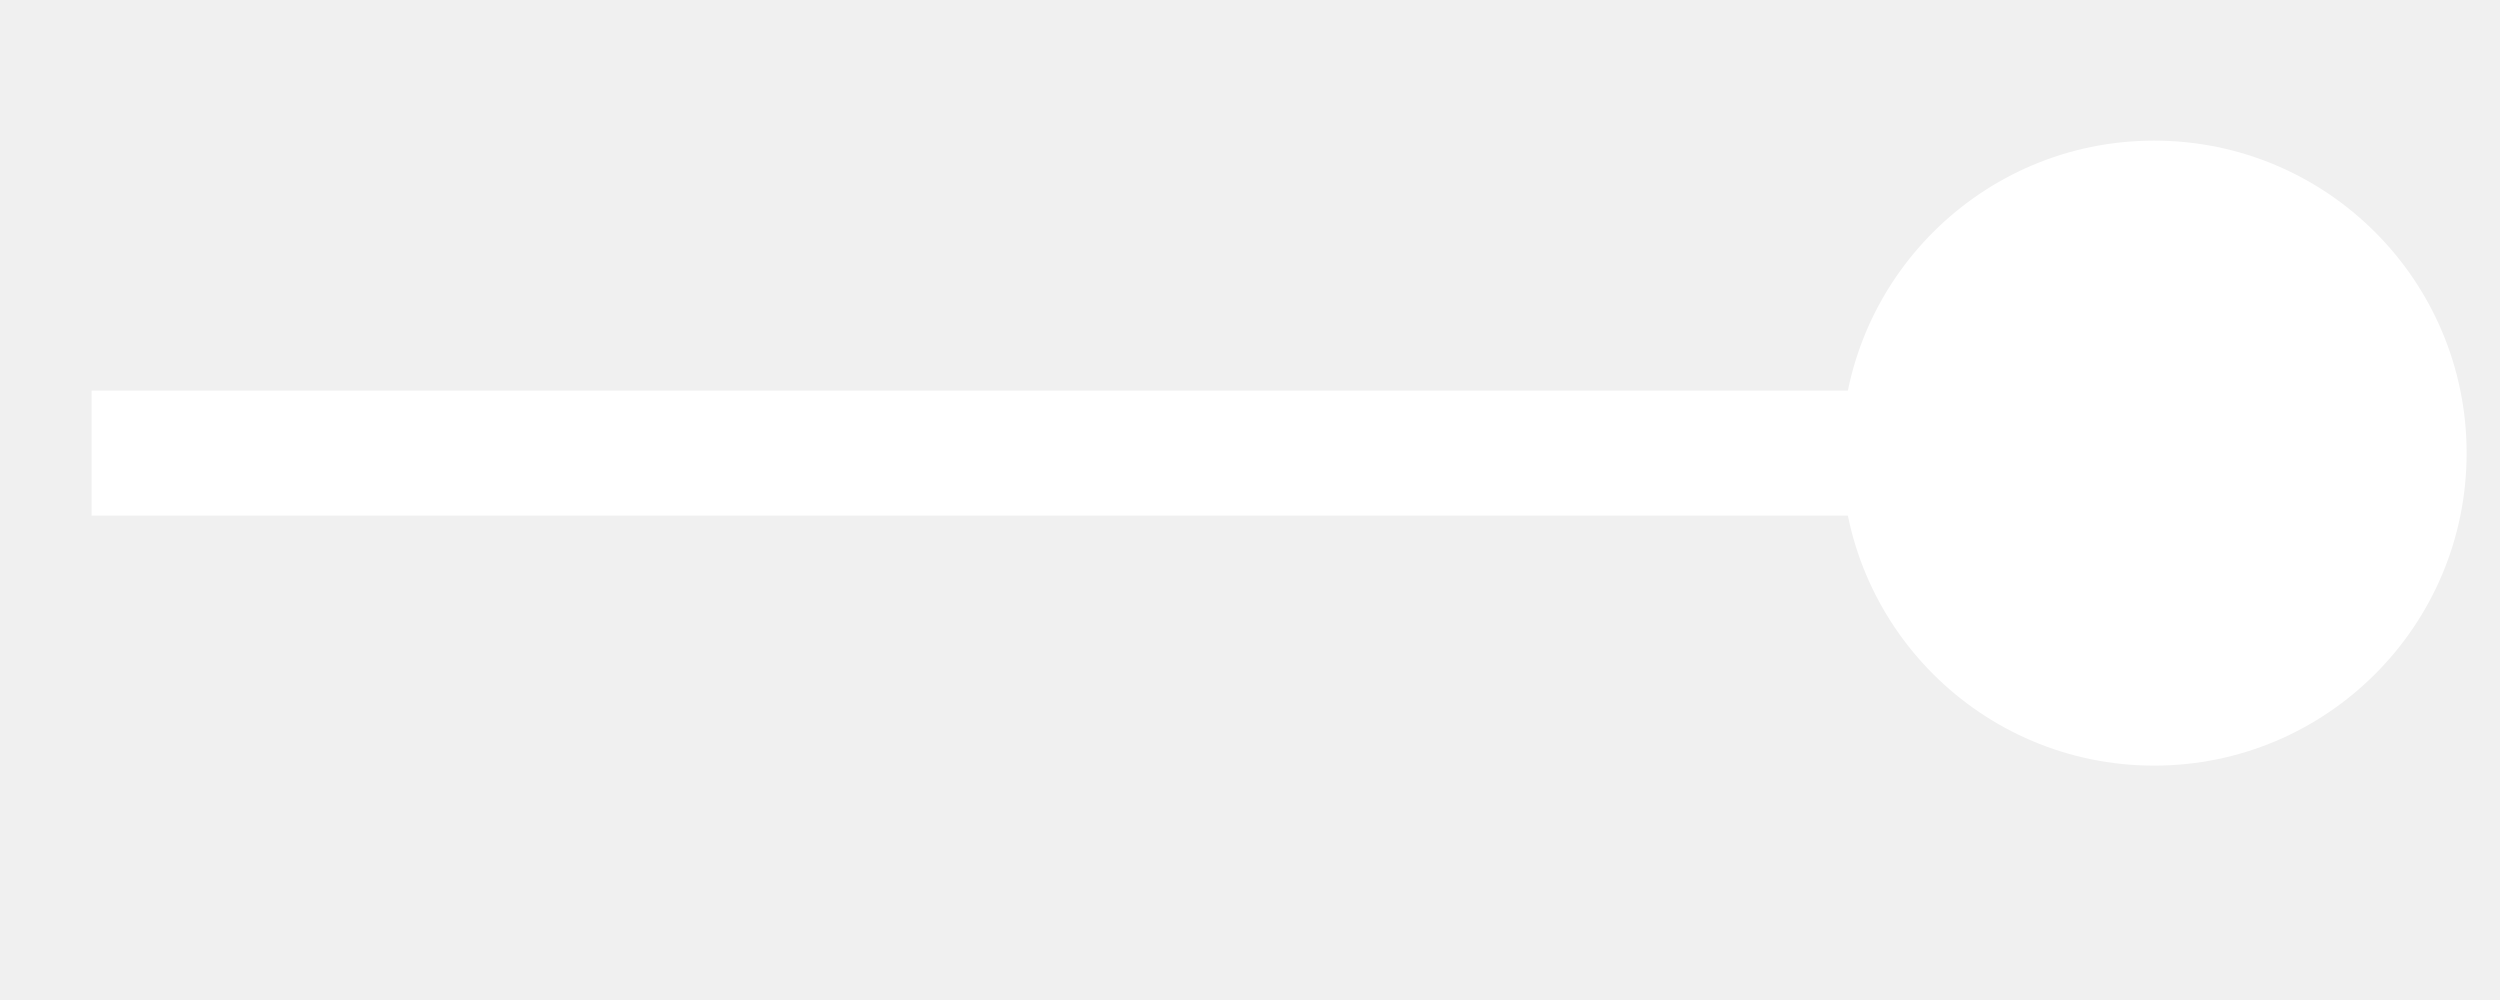
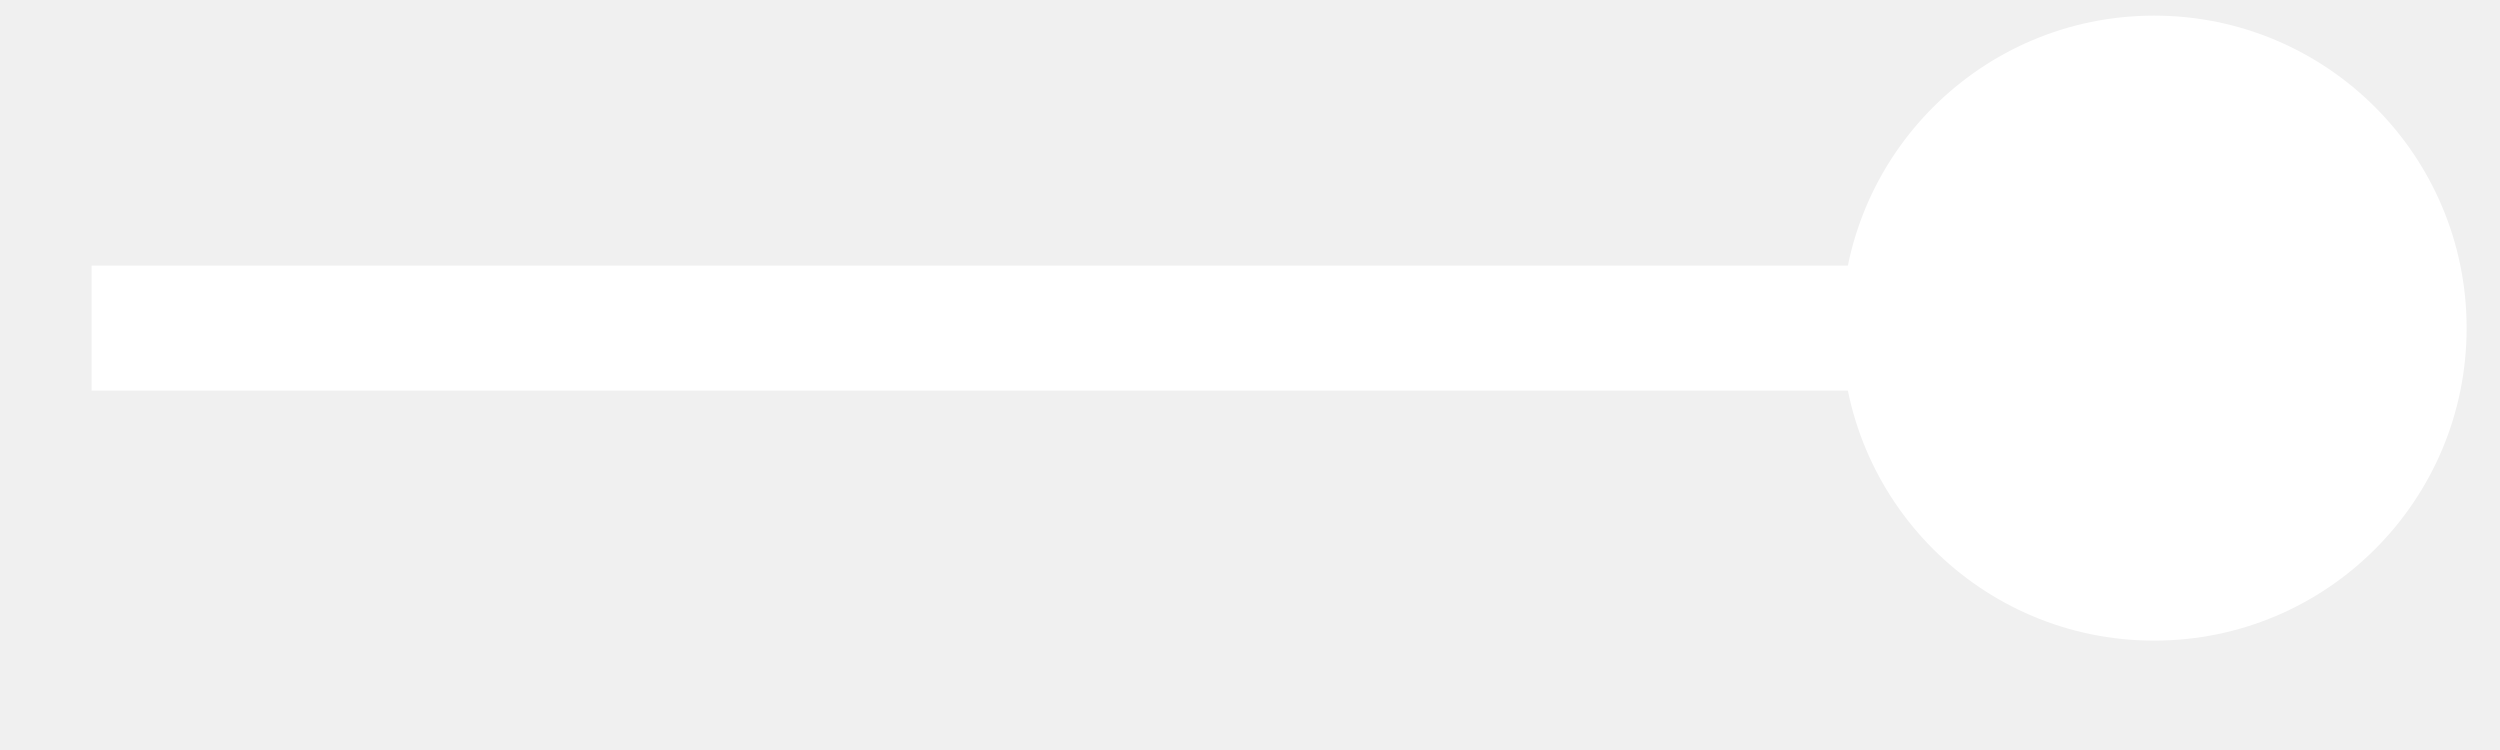
- <svg xmlns="http://www.w3.org/2000/svg" width="15" height="6" viewBox="0 0 20 6" fill="none">
+ <svg xmlns="http://www.w3.org/2000/svg" width="20" height="6" viewBox="0 0 20 6" fill="none">
  <line x1="0.733" y1="2.625" x2="16.733" y2="2.625" stroke="white" />
  <circle cx="17.233" cy="2.625" r="2.5" fill="white" />
</svg>
